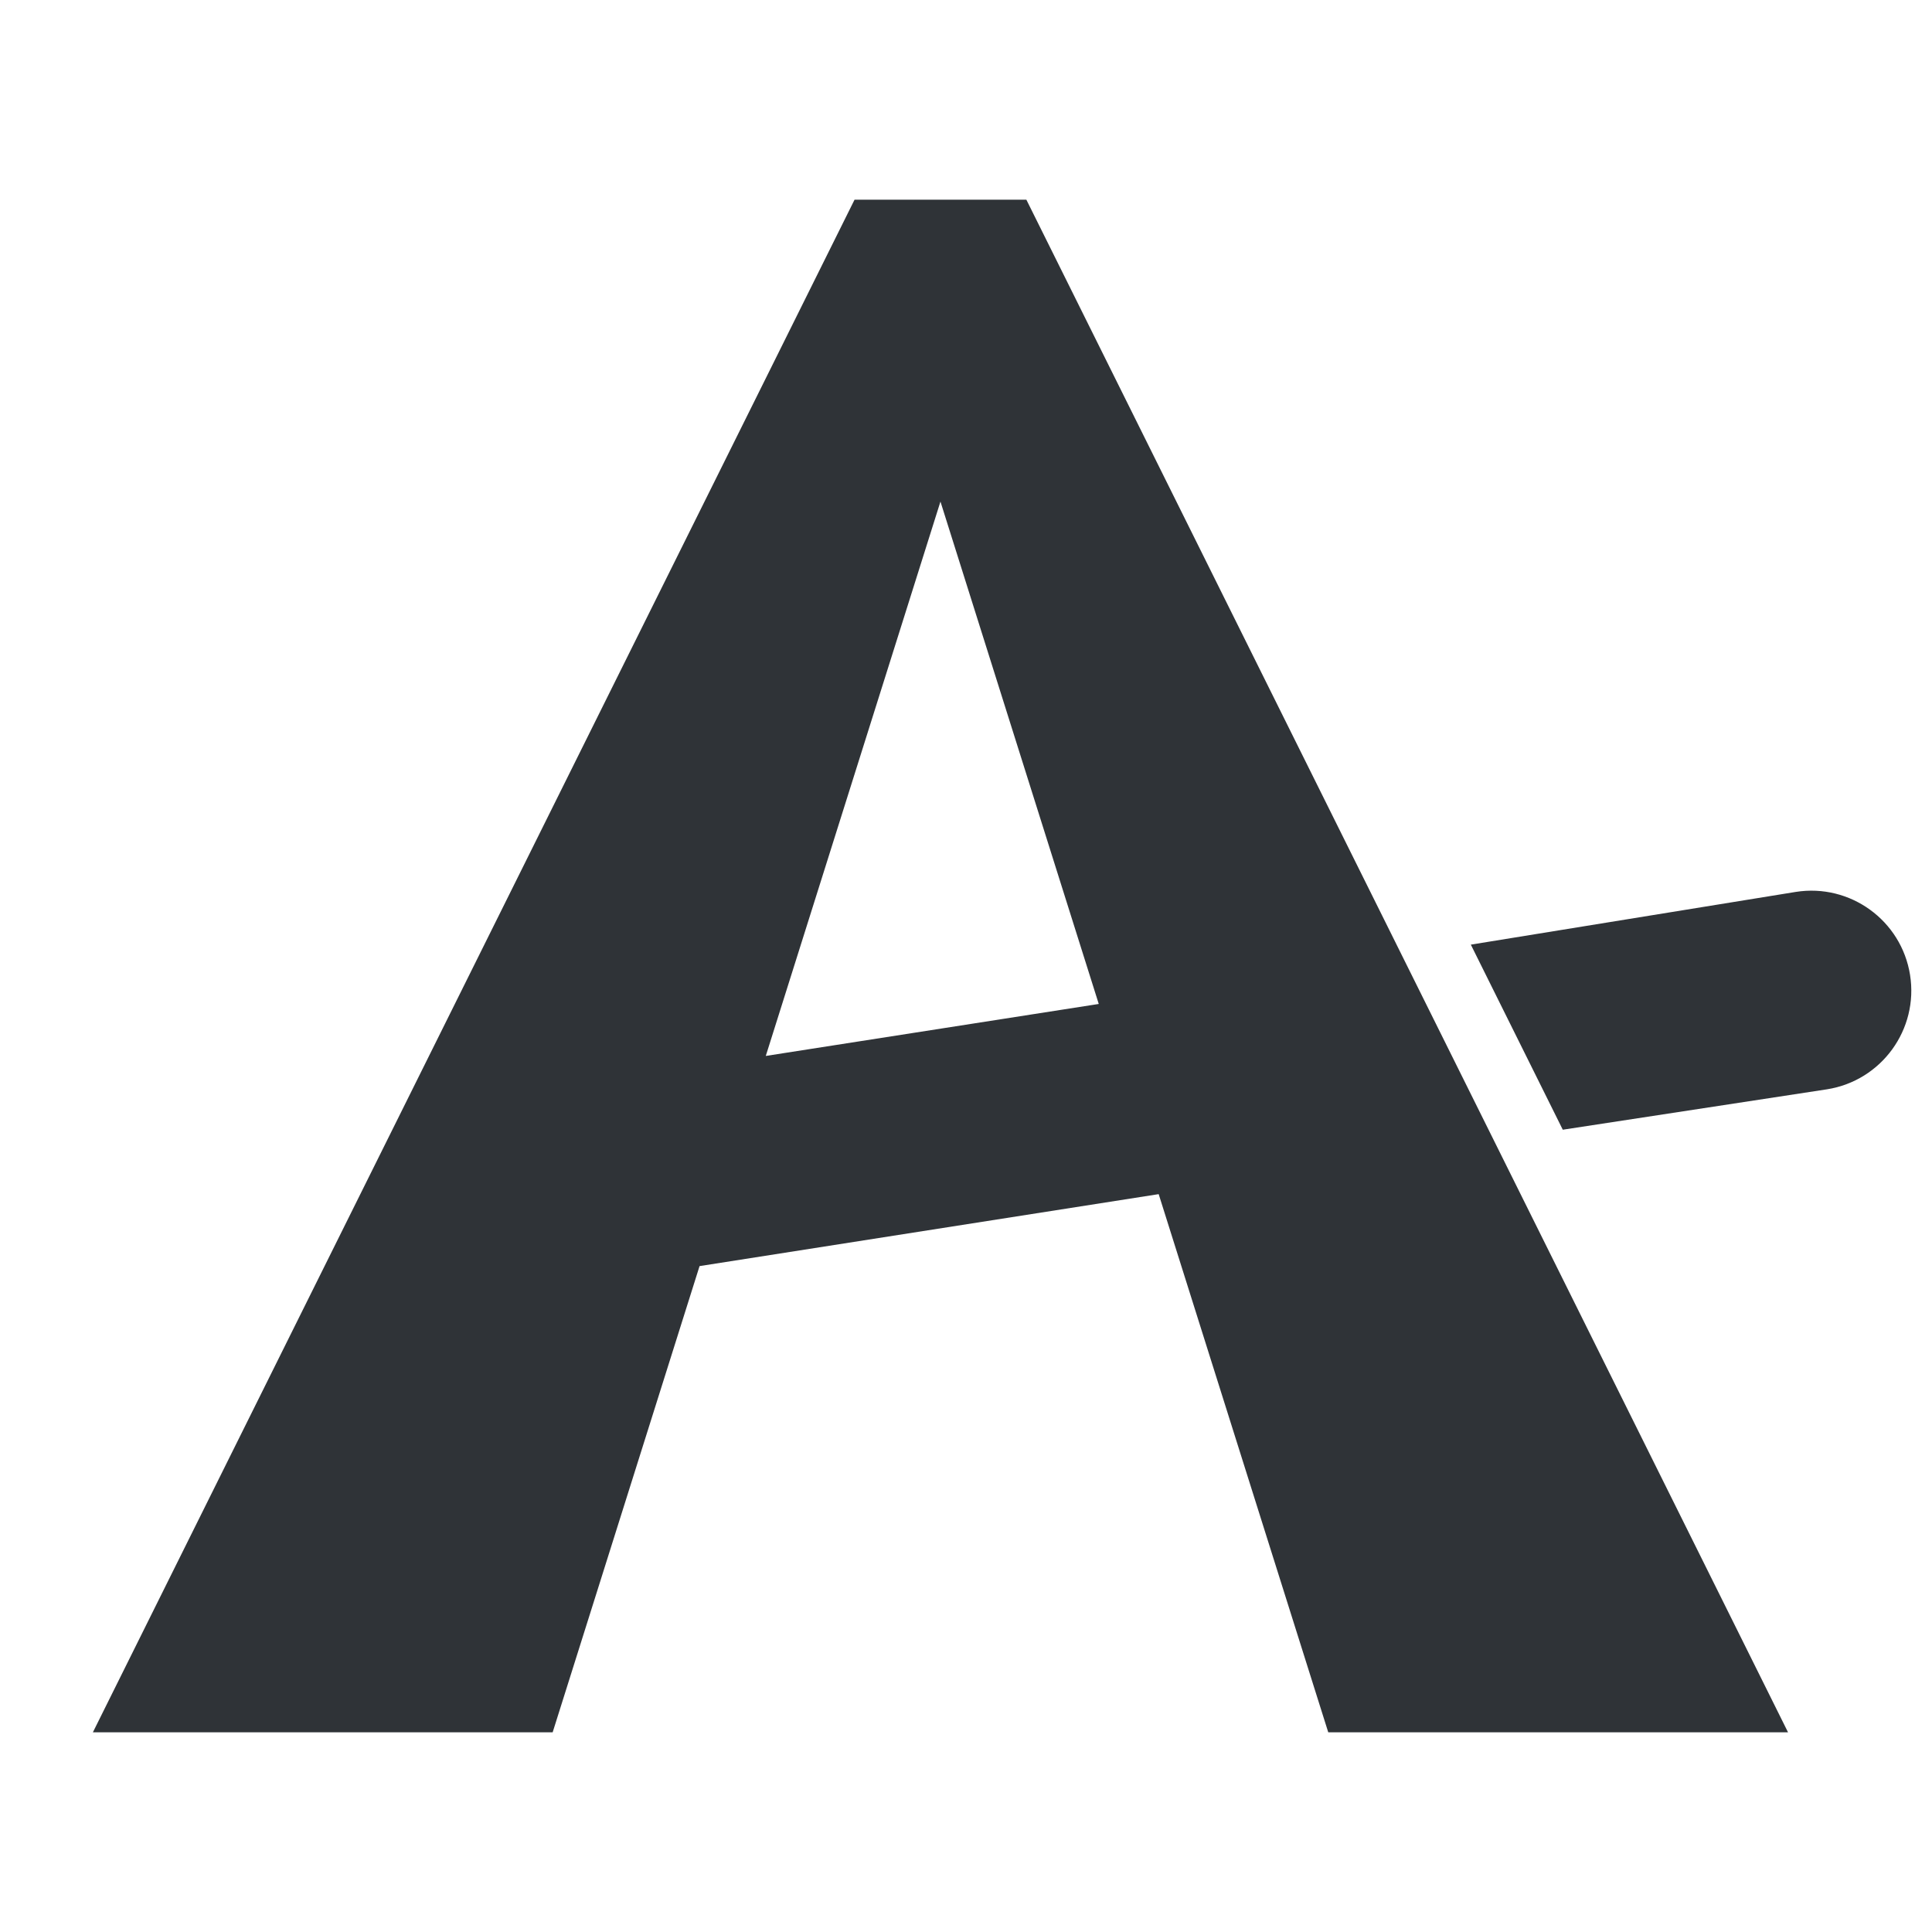
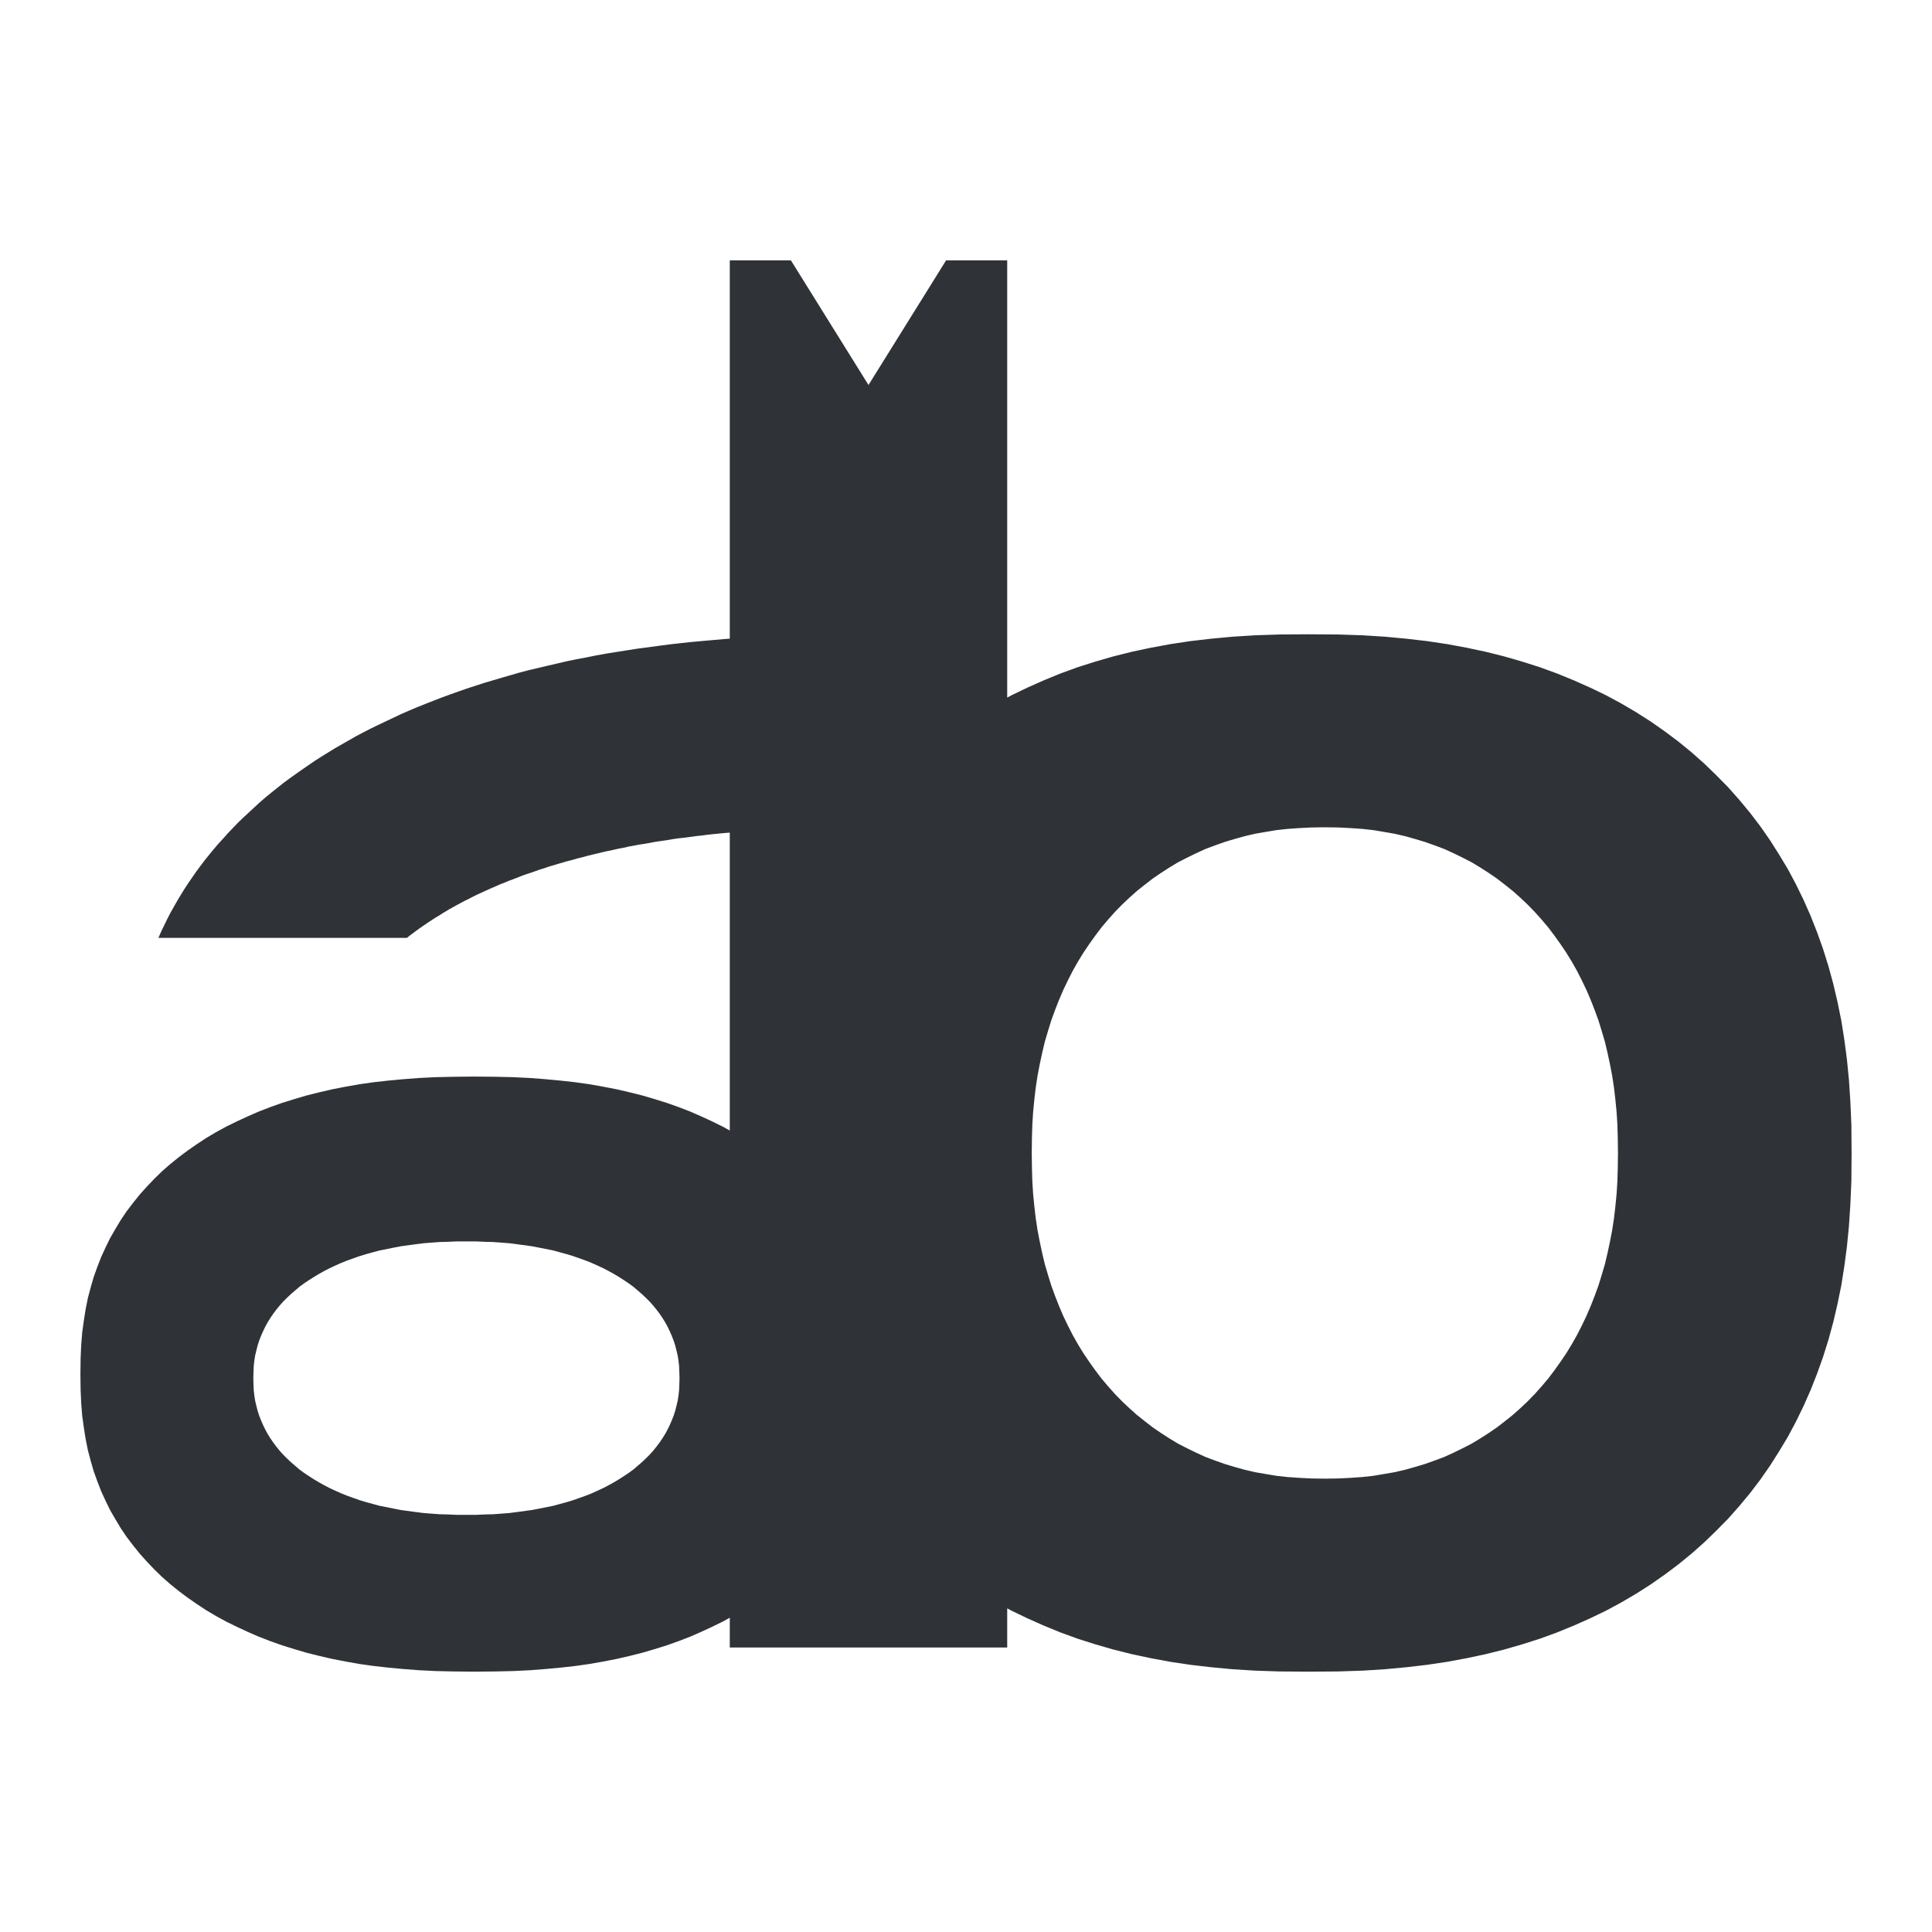
- <svg xmlns="http://www.w3.org/2000/svg" viewBox="-40 -86 832 832" role="img" aria-labelledby="t">
-   <path fill="#2F3337" d="M0 660 L328 0 L402 0 L730 660 L532 660 L365 130 L198 660 Z M288.7 368.9 L434.1 346.2 L459.9 428.1 L260.2 459.4 Z M593.4 320.8 L733.3 298.1 A43 43 0 0 1 746.8 383.1 L633 400.5 Z" />
+ <svg xmlns="http://www.w3.org/2000/svg" viewBox="-363 -159.5 961 961" role="img" aria-labelledby="t">
+   <path fill="#2F3337" d="M0 -30 L30.4 -30 L69 32 L107.6 -30 L138 -30 L138 660 L0 660 Z M69 524 L68.9 532 L68.6 538.6 L68.1 544.8 L67.3 550.6 L66.4 556.3 L65.3 561.8 L63.9 567.1 L62.4 572.3 L60.6 577.3 L58.7 582.2 L56.5 587 L54.2 591.7 L51.6 596.2 L48.9 600.7 L46 605 L42.8 609.2 L39.5 613.3 L36 617.2 L32.3 621.1 L28.5 624.8 L24.4 628.4 L20.2 631.8 L15.8 635.1 L11.2 638.3 L6.5 641.4 L1.6 644.3 L-3.5 647.1 L-8.8 649.7 L-14.2 652.2 L-19.7 654.6 L-25.4 656.8 L-31.3 658.9 L-37.4 660.8 L-43.5 662.6 L-49.9 664.2 L-56.4 665.7 L-63.1 667 L-69.9 668.2 L-77 669.2 L-84.2 670 L-91.7 670.7 L-99.5 671.3 L-107.7 671.7 L-116.4 671.9 L-127 672 L-137.6 671.9 L-146.3 671.7 L-154.5 671.3 L-162.3 670.7 L-169.8 670 L-177 669.2 L-184.1 668.2 L-190.9 667 L-197.6 665.7 L-204.1 664.2 L-210.5 662.6 L-216.6 660.8 L-222.7 658.9 L-228.6 656.8 L-234.3 654.6 L-239.8 652.2 L-245.2 649.7 L-250.5 647.1 L-255.6 644.3 L-260.5 641.4 L-265.2 638.3 L-269.8 635.1 L-274.2 631.8 L-278.4 628.4 L-282.5 624.8 L-286.3 621.1 L-290 617.2 L-293.5 613.3 L-296.8 609.2 L-300 605 L-302.9 600.7 L-305.6 596.2 L-308.2 591.7 L-310.5 587 L-312.7 582.2 L-314.6 577.3 L-316.4 572.3 L-317.9 567.1 L-319.3 561.8 L-320.4 556.3 L-321.3 550.6 L-322.1 544.8 L-322.6 538.6 L-322.9 532 L-323 524 L-322.9 516 L-322.6 509.4 L-322.1 503.2 L-321.3 497.4 L-320.4 491.7 L-319.3 486.2 L-317.9 480.9 L-316.4 475.7 L-314.6 470.7 L-312.7 465.8 L-310.5 461 L-308.2 456.3 L-305.6 451.8 L-302.9 447.3 L-300 443 L-296.8 438.8 L-293.5 434.7 L-290 430.8 L-286.3 426.9 L-282.5 423.2 L-278.4 419.6 L-274.2 416.2 L-269.8 412.9 L-265.2 409.7 L-260.5 406.6 L-255.6 403.7 L-250.5 400.9 L-245.2 398.3 L-239.8 395.8 L-234.3 393.4 L-228.6 391.2 L-222.7 389.1 L-216.6 387.2 L-210.5 385.4 L-204.1 383.8 L-197.6 382.3 L-190.9 381 L-184.1 379.8 L-177 378.8 L-169.8 378 L-162.3 377.3 L-154.5 376.7 L-146.3 376.3 L-137.6 376.1 L-127 376 L-116.4 376.1 L-107.7 376.3 L-99.5 376.7 L-91.7 377.3 L-84.2 378 L-77 378.8 L-69.9 379.8 L-63.1 381 L-56.4 382.3 L-49.9 383.8 L-43.5 385.4 L-37.4 387.2 L-31.3 389.1 L-25.4 391.2 L-19.7 393.4 L-14.2 395.8 L-8.8 398.3 L-3.5 400.9 L1.6 403.7 L6.5 406.6 L11.2 409.7 L15.8 412.9 L20.2 416.2 L24.4 419.6 L28.5 423.2 L32.3 426.9 L36 430.8 L39.5 434.7 L42.8 438.8 L46 443 L48.9 447.3 L51.6 451.8 L54.2 456.3 L56.5 461 L58.7 465.8 L60.6 470.7 L62.4 475.7 L63.9 480.9 L65.3 486.2 L66.4 491.7 L67.3 497.4 L68.1 503.2 L68.6 509.4 L68.9 516 Z M-25 526 L-25.1 522.8 L-25.2 520.1 L-25.5 517.4 L-25.9 514.8 L-26.5 512.3 L-27.1 509.9 L-27.9 507.4 L-28.8 505.1 L-29.8 502.8 L-30.9 500.5 L-32.1 498.3 L-33.4 496.2 L-34.9 494 L-36.4 492 L-38.1 489.9 L-39.8 488 L-41.7 486.1 L-43.7 484.2 L-45.8 482.4 L-47.9 480.6 L-50.2 478.9 L-52.6 477.3 L-55.1 475.7 L-57.6 474.2 L-60.3 472.7 L-63 471.3 L-65.8 470 L-68.7 468.7 L-71.7 467.5 L-74.8 466.4 L-77.9 465.3 L-81.2 464.3 L-84.5 463.4 L-87.8 462.5 L-91.3 461.8 L-94.8 461.1 L-98.4 460.4 L-102.1 459.9 L-105.8 459.4 L-109.7 458.9 L-113.6 458.6 L-117.6 458.3 L-121.7 458.2 L-126.1 458 L-131 458 L-135.9 458 L-140.3 458.2 L-144.4 458.3 L-148.4 458.6 L-152.3 458.9 L-156.2 459.4 L-159.9 459.9 L-163.6 460.4 L-167.2 461.1 L-170.7 461.8 L-174.2 462.5 L-177.5 463.4 L-180.8 464.3 L-184.1 465.3 L-187.2 466.4 L-190.3 467.5 L-193.3 468.7 L-196.2 470 L-199 471.3 L-201.7 472.7 L-204.4 474.2 L-206.9 475.7 L-209.4 477.3 L-211.8 478.9 L-214.1 480.6 L-216.2 482.4 L-218.3 484.2 L-220.3 486.1 L-222.2 488 L-223.9 489.9 L-225.6 492 L-227.1 494 L-228.6 496.2 L-229.9 498.3 L-231.1 500.5 L-232.2 502.8 L-233.2 505.1 L-234.1 507.4 L-234.9 509.9 L-235.5 512.3 L-236.1 514.8 L-236.5 517.4 L-236.8 520.1 L-236.9 522.8 L-237 526 L-236.9 529.2 L-236.8 531.9 L-236.5 534.6 L-236.1 537.2 L-235.5 539.7 L-234.9 542.1 L-234.1 544.6 L-233.2 546.9 L-232.2 549.2 L-231.1 551.5 L-229.9 553.7 L-228.6 555.8 L-227.1 558 L-225.6 560 L-223.9 562.1 L-222.2 564 L-220.3 565.9 L-218.3 567.8 L-216.2 569.6 L-214.1 571.4 L-211.8 573.1 L-209.4 574.7 L-206.9 576.3 L-204.4 577.8 L-201.7 579.3 L-199 580.7 L-196.2 582 L-193.3 583.3 L-190.3 584.5 L-187.2 585.6 L-184.1 586.7 L-180.8 587.7 L-177.5 588.6 L-174.2 589.5 L-170.7 590.2 L-167.2 590.9 L-163.6 591.6 L-159.9 592.1 L-156.2 592.6 L-152.3 593.1 L-148.4 593.4 L-144.4 593.7 L-140.3 593.8 L-135.9 594 L-131 594 L-126.1 594 L-121.7 593.8 L-117.6 593.7 L-113.6 593.4 L-109.7 593.1 L-105.8 592.6 L-102.1 592.1 L-98.4 591.6 L-94.8 590.9 L-91.3 590.2 L-87.8 589.5 L-84.5 588.6 L-81.2 587.7 L-77.9 586.7 L-74.8 585.6 L-71.7 584.5 L-68.7 583.3 L-65.8 582 L-63 580.7 L-60.3 579.3 L-57.6 577.8 L-55.1 576.3 L-52.6 574.7 L-50.2 573.1 L-47.9 571.4 L-45.8 569.6 L-43.7 567.8 L-41.7 565.9 L-39.8 564 L-38.1 562.1 L-36.4 560 L-34.9 558 L-33.4 555.8 L-32.1 553.7 L-30.9 551.5 L-29.8 549.2 L-28.8 546.9 L-27.9 544.6 L-27.1 542.1 L-26.5 539.7 L-25.9 537.2 L-25.5 534.6 L-25.2 531.9 L-25.1 529.2 Z M69 252 L63.7 252 L59.3 252 L55.3 252.1 L51.4 252.1 L47.6 252.2 L43.9 252.3 L40.3 252.3 L36.8 252.5 L33.3 252.6 L29.9 252.7 L26.6 252.9 L23.2 253 L20 253.2 L16.7 253.4 L13.5 253.6 L10.4 253.8 L7.2 254 L4.1 254.3 L1 254.6 L-2 254.8 L-5.1 255.1 L-8.1 255.4 L-11 255.7 L-14 256.1 L-16.9 256.4 L-19.8 256.8 L-22.7 257.2 L-25.6 257.5 L-28.4 257.9 L-31.2 258.4 L-34 258.8 L-36.8 259.2 L-39.5 259.7 L-42.2 260.2 L-44.9 260.6 L-47.6 261.1 L-50.3 261.6 L-52.9 262.2 L-55.6 262.7 L-58.2 263.3 L-60.7 263.8 L-63.3 264.4 L-65.8 265 L-68.3 265.6 L-70.8 266.2 L-73.3 266.9 L-75.8 267.5 L-78.2 268.2 L-80.6 268.8 L-83 269.5 L-85.4 270.2 L-87.7 270.9 L-90.1 271.6 L-92.4 272.4 L-94.7 273.1 L-96.9 273.9 L-99.2 274.7 L-101.4 275.4 L-103.6 276.2 L-105.8 277.1 L-107.9 277.9 L-110.1 278.7 L-112.2 279.6 L-114.3 280.4 L-116.3 281.3 L-118.4 282.2 L-120.4 283.1 L-122.4 284 L-124.4 284.9 L-126.3 285.8 L-128.3 286.8 L-130.2 287.8 L-132.1 288.7 L-133.9 289.7 L-135.8 290.7 L-137.6 291.7 L-139.4 292.7 L-141.2 293.8 L-142.9 294.8 L-144.6 295.9 L-146.3 296.9 L-148 298 L-149.7 299.1 L-151.3 300.2 L-152.9 301.3 L-154.5 302.4 L-156 303.5 L-157.6 304.7 L-159.1 305.8 L-160.6 307 L-284.2 307 L-282.8 303.8 L-281.3 300.7 L-279.8 297.6 L-278.2 294.5 L-276.5 291.5 L-274.8 288.5 L-273 285.5 L-271.2 282.6 L-269.3 279.7 L-267.3 276.8 L-265.3 273.9 L-263.2 271.1 L-261.1 268.3 L-258.9 265.6 L-256.6 262.8 L-254.3 260.1 L-251.9 257.5 L-249.5 254.8 L-247 252.2 L-244.5 249.6 L-241.9 247.1 L-239.2 244.6 L-236.5 242.1 L-233.8 239.6 L-231 237.2 L-228.1 234.8 L-225.2 232.5 L-222.2 230.1 L-219.1 227.8 L-216 225.6 L-212.9 223.4 L-209.7 221.2 L-206.5 219 L-203.2 216.9 L-199.8 214.8 L-196.4 212.7 L-192.9 210.7 L-189.4 208.7 L-185.9 206.7 L-182.3 204.8 L-178.6 202.9 L-174.9 201.1 L-171.1 199.3 L-167.3 197.5 L-163.5 195.7 L-159.6 194 L-155.6 192.3 L-151.6 190.7 L-147.5 189.1 L-143.4 187.5 L-139.3 186 L-135.1 184.5 L-130.8 183 L-126.5 181.6 L-122.2 180.2 L-117.8 178.9 L-113.4 177.6 L-108.9 176.3 L-104.4 175 L-99.8 173.8 L-95.1 172.7 L-90.5 171.6 L-85.7 170.5 L-81 169.4 L-76.2 168.4 L-71.3 167.5 L-66.4 166.5 L-61.4 165.6 L-56.4 164.8 L-51.3 164 L-46.2 163.2 L-41 162.5 L-35.8 161.8 L-30.5 161.1 L-25.2 160.5 L-19.8 159.9 L-14.3 159.4 L-8.7 158.9 L-3.1 158.4 L2.6 158 L8.4 157.6 L14.2 157.3 L20.2 157 L26.3 156.7 L32.6 156.5 L39 156.3 L45.6 156.2 L52.6 156.1 L60 156 L69 156 Z M558 414 L557.9 427.9 L557.4 439.5 L556.7 450.2 L555.7 460.4 L554.4 470.3 L552.9 479.8 L551 489.1 L548.9 498.1 L546.5 506.9 L543.8 515.5 L540.8 523.9 L537.6 532 L534.1 539.9 L530.3 547.7 L526.3 555.2 L521.9 562.5 L517.4 569.6 L512.6 576.5 L507.5 583.2 L502.1 589.7 L496.6 595.9 L490.7 601.9 L484.7 607.7 L478.4 613.3 L471.9 618.6 L465.1 623.7 L458.1 628.6 L450.9 633.2 L443.4 637.6 L435.8 641.7 L427.9 645.5 L419.8 649.1 L411.5 652.5 L403 655.6 L394.2 658.4 L385.2 661 L376 663.3 L366.6 665.3 L356.9 667.1 L346.9 668.6 L336.6 669.8 L325.9 670.8 L314.7 671.5 L302.6 671.9 L288 672 L273.4 671.9 L261.3 671.5 L250.1 670.8 L239.4 669.8 L229.1 668.6 L219.1 667.1 L209.4 665.3 L200 663.3 L190.8 661 L181.8 658.4 L173 655.6 L164.5 652.5 L156.2 649.1 L148.1 645.5 L140.2 641.7 L132.6 637.6 L125.1 633.2 L117.9 628.6 L110.9 623.7 L104.1 618.6 L97.6 613.3 L91.3 607.7 L85.3 601.9 L79.4 595.9 L73.9 589.7 L68.5 583.2 L63.4 576.5 L58.6 569.6 L54.1 562.5 L49.7 555.2 L45.7 547.7 L41.9 539.9 L38.4 532 L35.2 523.9 L32.2 515.5 L29.5 506.9 L27.1 498.1 L25 489.1 L23.1 479.8 L21.6 470.3 L20.3 460.4 L19.3 450.2 L18.6 439.5 L18.1 427.9 L18 414 L18.1 400.1 L18.6 388.5 L19.3 377.8 L20.3 367.6 L21.6 357.7 L23.1 348.2 L25 338.9 L27.1 329.9 L29.5 321.1 L32.2 312.5 L35.2 304.1 L38.4 296 L41.9 288.1 L45.7 280.3 L49.7 272.8 L54.1 265.5 L58.6 258.4 L63.4 251.5 L68.5 244.8 L73.9 238.3 L79.4 232.1 L85.3 226.1 L91.3 220.3 L97.6 214.7 L104.1 209.4 L110.9 204.3 L117.9 199.4 L125.1 194.8 L132.6 190.4 L140.2 186.3 L148.1 182.5 L156.2 178.9 L164.5 175.5 L173 172.4 L181.8 169.6 L190.8 167 L200 164.7 L209.4 162.7 L219.1 160.9 L229.1 159.4 L239.4 158.2 L250.1 157.2 L261.3 156.5 L273.4 156.1 L288 156 L302.6 156.1 L314.7 156.5 L325.9 157.2 L336.6 158.2 L346.9 159.4 L356.9 160.9 L366.6 162.7 L376 164.7 L385.2 167 L394.2 169.6 L403 172.4 L411.5 175.5 L419.8 178.9 L427.9 182.5 L435.8 186.3 L443.4 190.4 L450.9 194.8 L458.1 199.4 L465.1 204.3 L471.9 209.4 L478.4 214.7 L484.7 220.3 L490.7 226.1 L496.6 232.1 L502.1 238.3 L507.5 244.8 L512.6 251.5 L517.4 258.4 L521.9 265.5 L526.3 272.8 L530.3 280.3 L534.1 288.1 L537.6 296 L540.8 304.1 L543.8 312.5 L546.5 321.1 L548.9 329.9 L551 338.9 L552.9 348.2 L554.4 357.7 L555.7 367.6 L556.7 377.8 L557.4 388.5 L557.9 400.1 Z M441.8 414 L441.7 406.5 L441.5 399.8 L441.1 393.5 L440.5 387.4 L439.8 381.4 L438.9 375.5 L437.8 369.8 L436.6 364.2 L435.3 358.7 L433.7 353.3 L432.1 348.1 L430.2 342.9 L428.2 337.8 L426.1 332.9 L423.8 328.1 L421.4 323.4 L418.8 318.8 L416.1 314.4 L413.2 310.1 L410.2 305.9 L407.1 301.8 L403.8 297.9 L400.5 294.2 L396.9 290.5 L393.3 287.1 L389.5 283.7 L385.6 280.6 L381.6 277.5 L377.5 274.7 L373.3 272 L369 269.4 L364.5 267.1 L360 264.9 L355.4 262.8 L350.6 261 L345.8 259.3 L340.8 257.8 L335.8 256.4 L330.6 255.2 L325.4 254.3 L320 253.4 L314.5 252.8 L308.7 252.4 L302.8 252.1 L296 252 L289.2 252.1 L283.3 252.4 L277.5 252.8 L272 253.4 L266.6 254.3 L261.4 255.2 L256.2 256.4 L251.2 257.8 L246.2 259.3 L241.4 261 L236.6 262.8 L232 264.9 L227.5 267.1 L223 269.4 L218.7 272 L214.5 274.7 L210.4 277.5 L206.4 280.6 L202.5 283.7 L198.7 287.1 L195.1 290.5 L191.5 294.2 L188.2 297.9 L184.9 301.8 L181.8 305.9 L178.8 310.1 L175.9 314.4 L173.2 318.8 L170.6 323.4 L168.2 328.1 L165.9 332.9 L163.8 337.8 L161.8 342.9 L159.9 348.1 L158.3 353.3 L156.7 358.7 L155.4 364.2 L154.2 369.8 L153.1 375.5 L152.2 381.4 L151.5 387.4 L150.9 393.5 L150.5 399.8 L150.3 406.5 L150.2 414 L150.3 421.5 L150.5 428.2 L150.9 434.5 L151.5 440.6 L152.2 446.6 L153.1 452.5 L154.2 458.2 L155.4 463.8 L156.7 469.3 L158.3 474.7 L159.9 479.9 L161.8 485.1 L163.8 490.2 L165.9 495.1 L168.2 499.9 L170.6 504.6 L173.2 509.2 L175.9 513.6 L178.8 517.9 L181.8 522.1 L184.9 526.2 L188.2 530.1 L191.5 533.8 L195.1 537.5 L198.7 540.9 L202.5 544.3 L206.4 547.4 L210.4 550.5 L214.5 553.3 L218.7 556 L223 558.6 L227.5 560.9 L232 563.1 L236.6 565.2 L241.4 567 L246.2 568.7 L251.2 570.2 L256.2 571.6 L261.4 572.8 L266.6 573.7 L272 574.6 L277.5 575.2 L283.3 575.6 L289.2 575.9 L296 576 L302.8 575.9 L308.7 575.6 L314.5 575.2 L320 574.6 L325.4 573.7 L330.6 572.8 L335.8 571.6 L340.8 570.2 L345.8 568.7 L350.6 567 L355.4 565.2 L360 563.1 L364.5 560.9 L369 558.6 L373.3 556 L377.5 553.3 L381.6 550.5 L385.6 547.4 L389.5 544.3 L393.3 540.9 L396.9 537.5 L400.5 533.8 L403.8 530.1 L407.1 526.2 L410.2 522.1 L413.2 517.9 L416.1 513.6 L418.8 509.2 L421.4 504.6 L423.8 499.9 L426.1 495.1 L428.2 490.2 L430.2 485.1 L432.1 479.9 L433.7 474.7 L435.3 469.3 L436.6 463.8 L437.8 458.2 L438.9 452.5 L439.8 446.6 L440.5 440.6 L441.1 434.5 L441.5 428.2 L441.7 421.5 Z" />
</svg>
